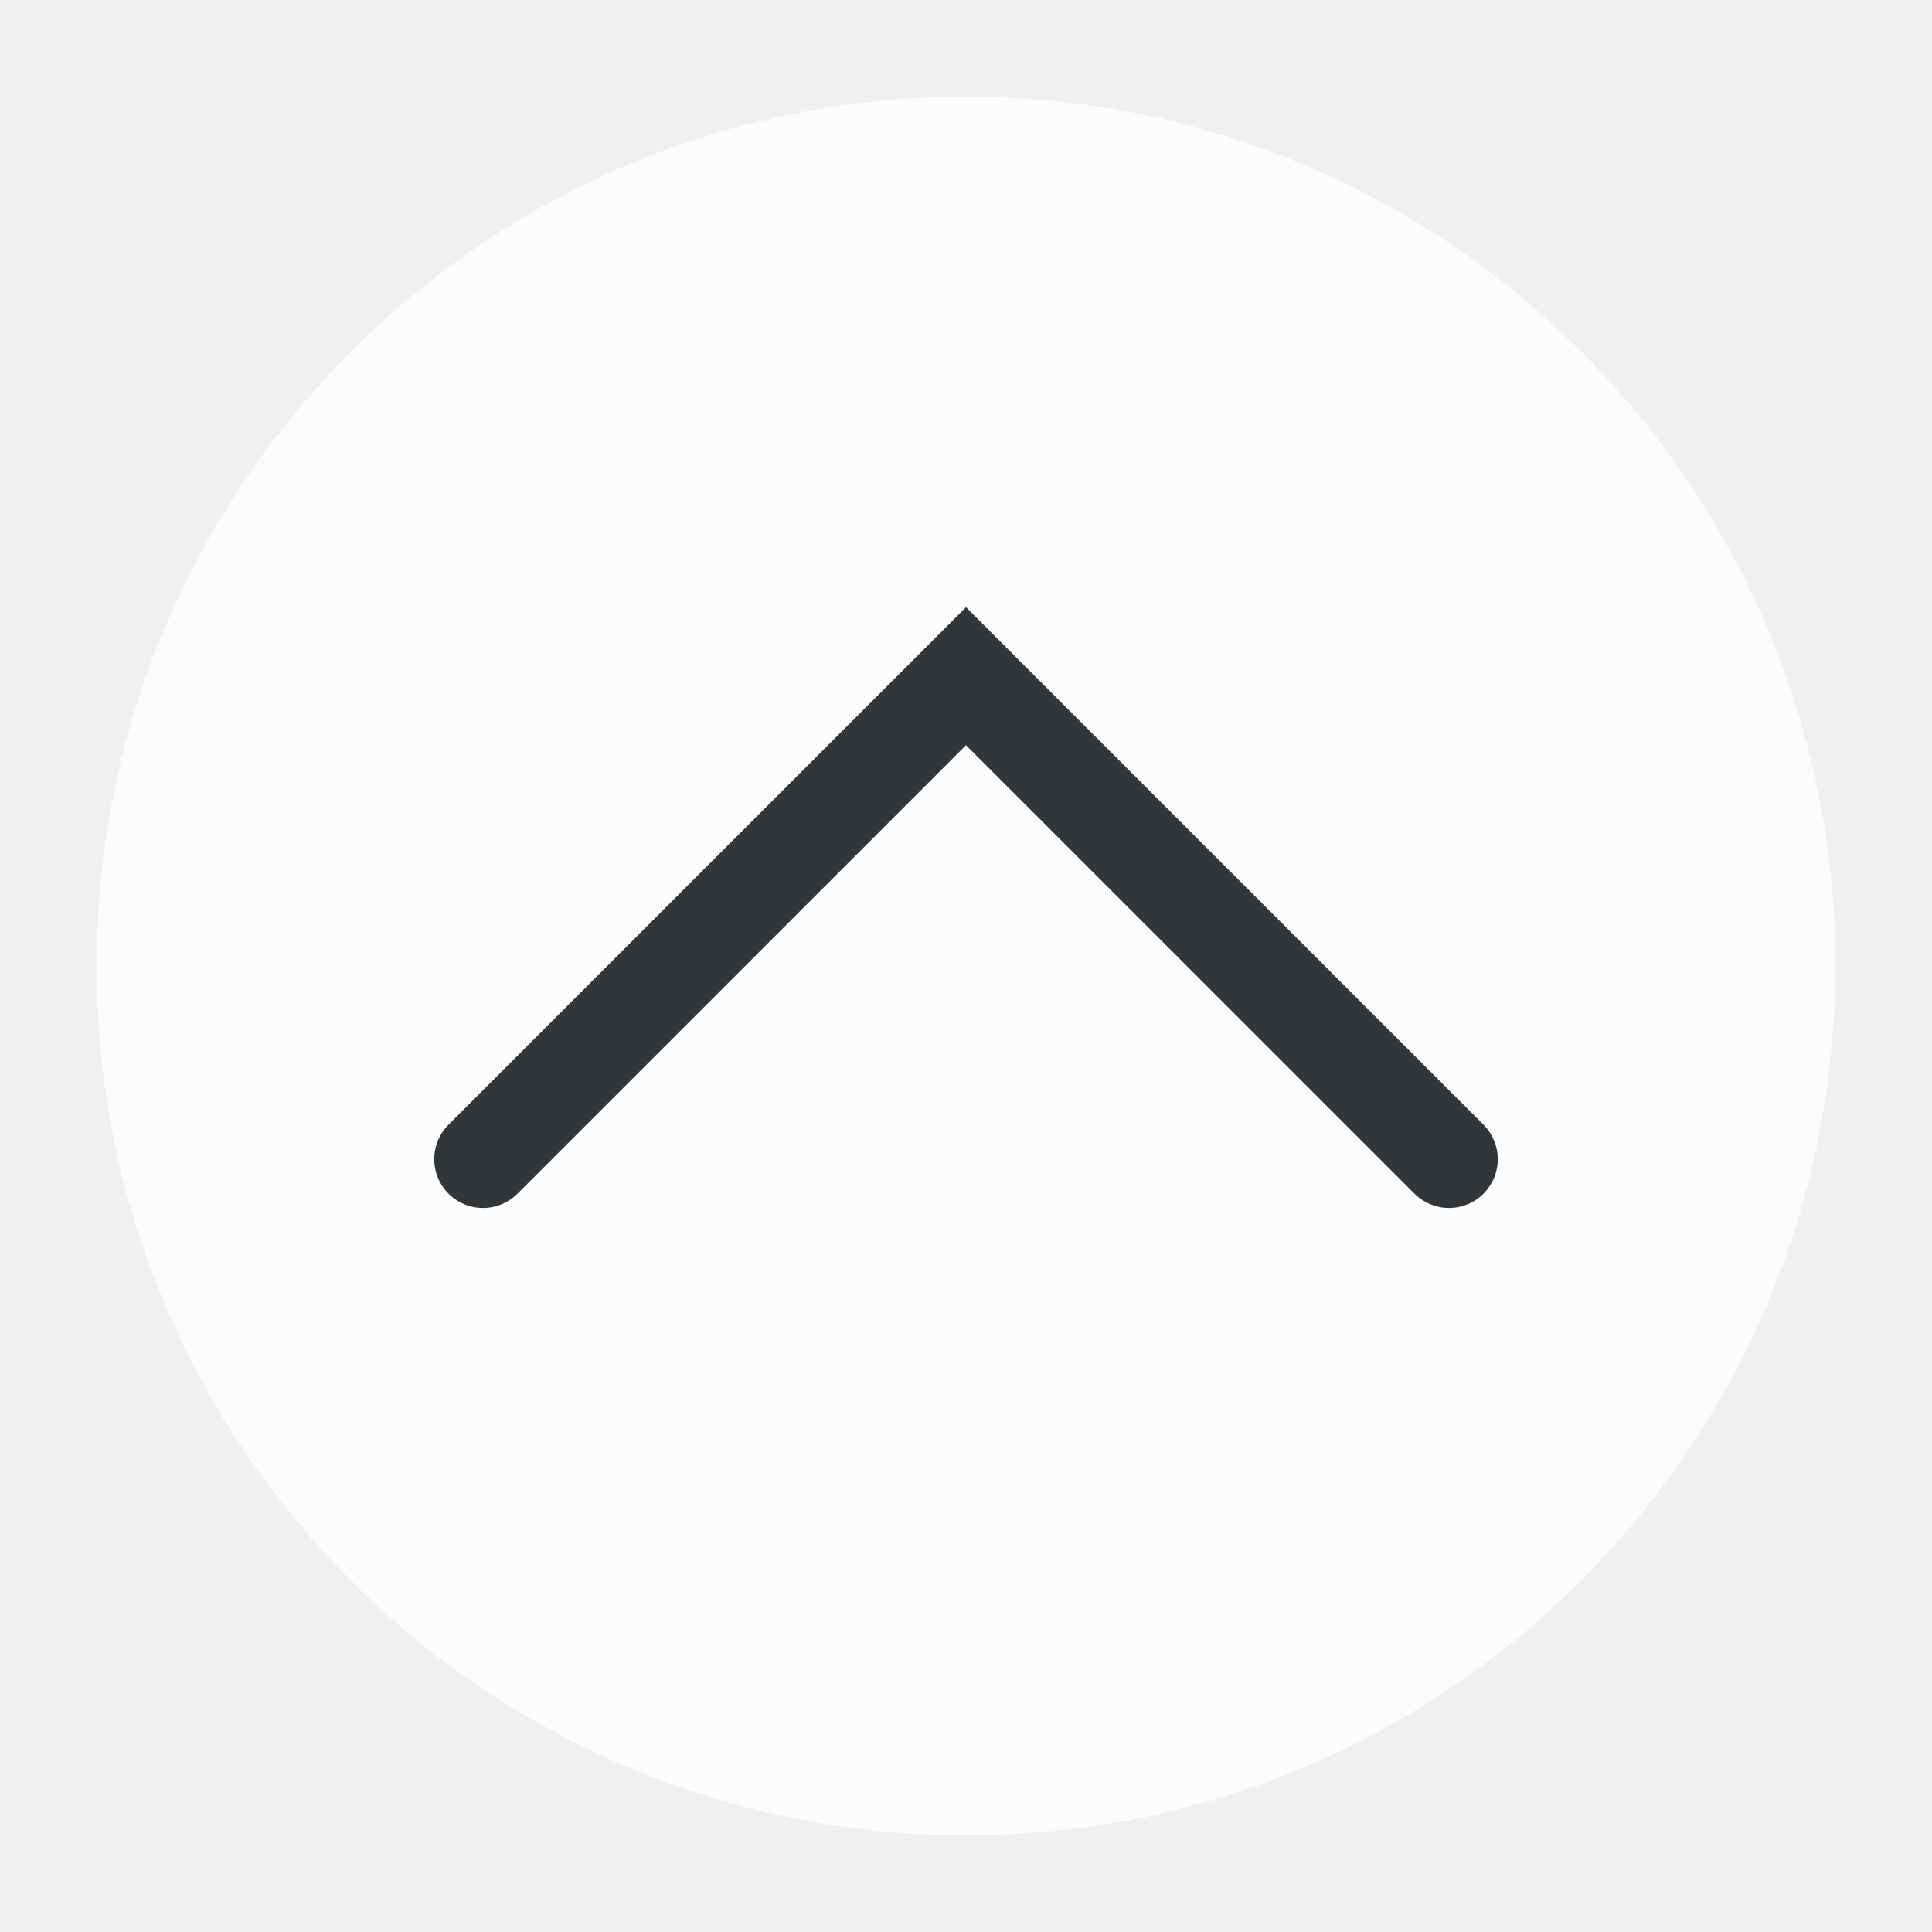
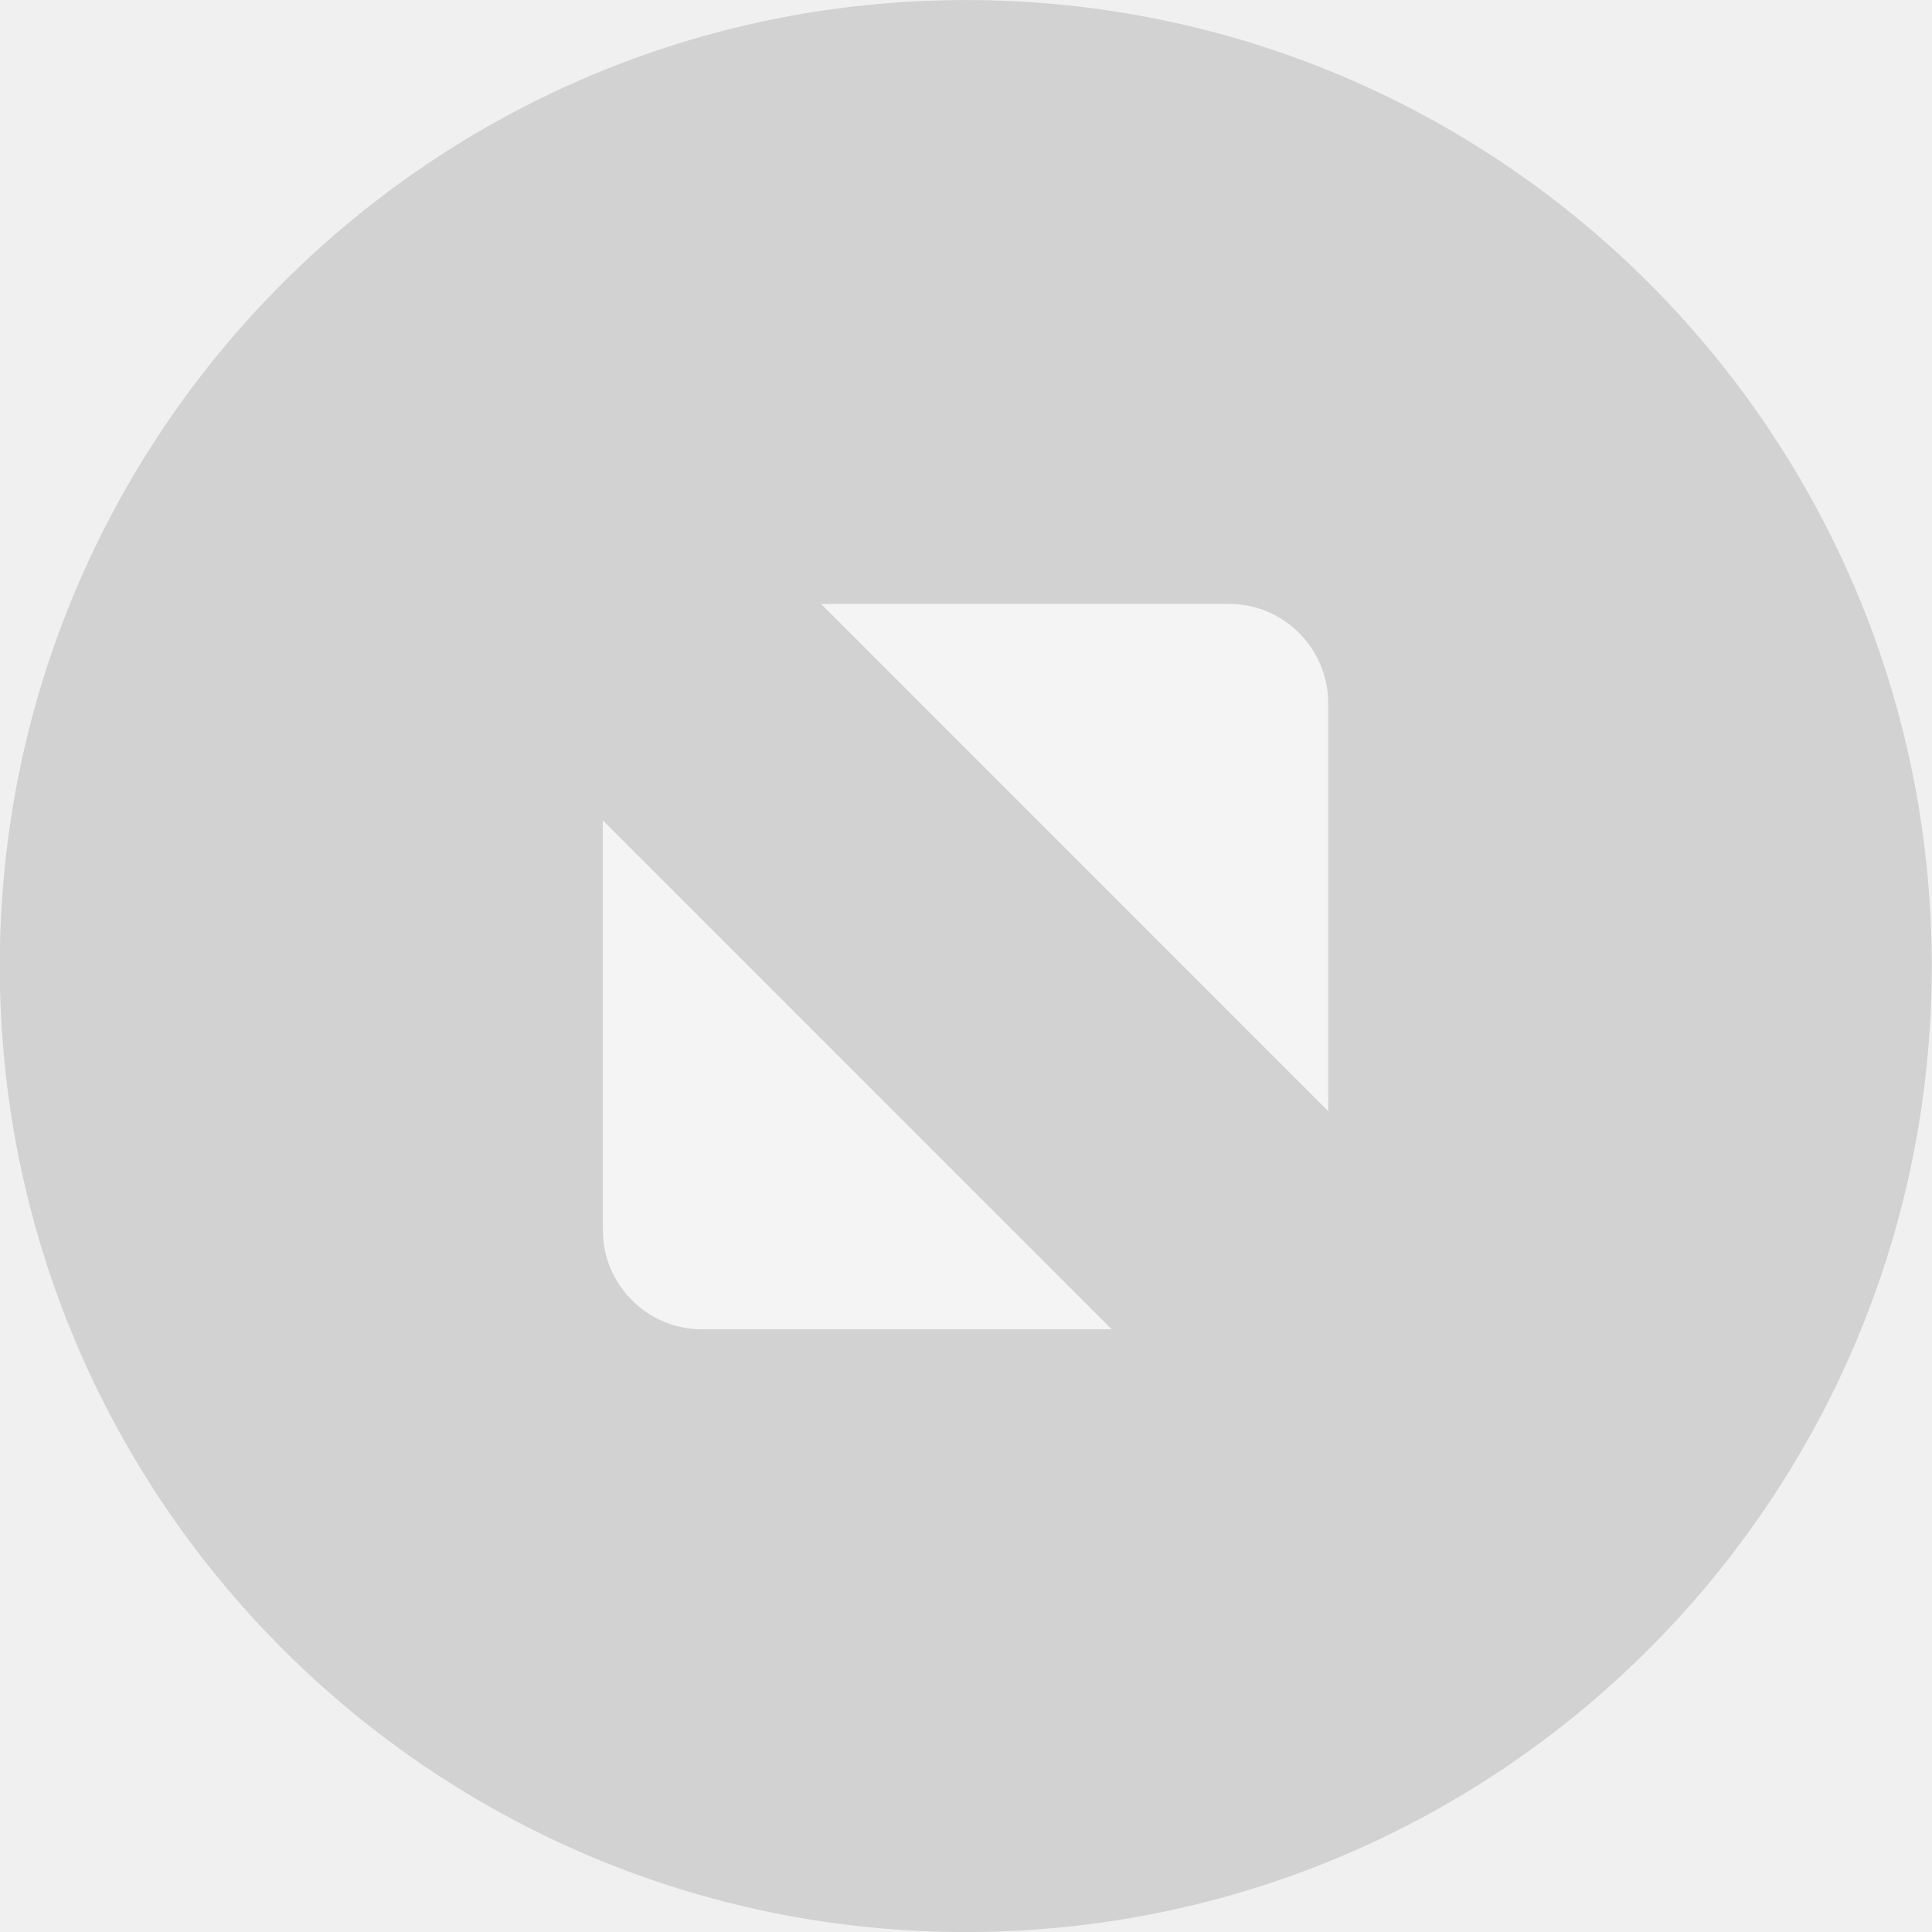
<svg xmlns="http://www.w3.org/2000/svg" viewBox="0 0 50 50" version="1.2" baseProfile="tiny">
  <defs>
</defs>
  <g fill="none" stroke="black" stroke-width="1" fill-rule="evenodd" stroke-linecap="square" stroke-linejoin="bevel">
-     <g fill="#fcfcfc" fill-opacity="1" stroke="none" transform="matrix(2.5,0,0,2.5,2.5,2.5)" font-family="Noto Sans" font-size="10" font-weight="400" font-style="normal">
-       <circle cx="9" cy="9" r="9" />
+     <g fill="#b2b2b2" fill-opacity="1" stroke="none" transform="matrix(3.12498,0,0,3.125,-4043.73,-771.874)" font-family="Noto Sans" font-size="10" font-weight="400" font-style="normal" opacity="0.484">
+       <ellipse cx="1302" cy="255" rx="8" ry="8" />
    </g>
-     <g fill="none" stroke="#31363b" stroke-opacity="1" stroke-width="1.01" stroke-linecap="round" stroke-linejoin="miter" stroke-miterlimit="2" transform="matrix(2.5,0,0,2.5,2.5,2.5)" font-family="Noto Sans" font-size="10" font-weight="400" font-style="normal">
-       <polyline fill="none" vector-effect="none" points="4,11 9,6 14,11 " />
+     <g fill="#ffffff" fill-opacity="1" stroke="none" transform="matrix(3.12498,0,0,3.125,-253.124,-3021.87)" font-family="Noto Sans" font-size="10" font-weight="400" font-style="normal" opacity="0.75">
+       <path vector-effect="none" fill-rule="evenodd" d="M87.8,972 L91.181,972 C91.632,972 91.998,972.368 92,972.819 L92,976.201 L87.8,972 M90.207,978.007 L86.812,978.007 C86.362,978.007 85.993,977.639 85.993,977.188 L85.993,973.793 L90.207,978.007" />
+     </g>
+     <g fill="none" stroke="none" transform="matrix(3.12498,0,0,3.125,-1603.12,580.118)" font-family="Noto Sans" font-size="10" font-weight="400" font-style="normal">
+       <rect x="513" y="-185.638" width="16" height="16" />
    </g>
    <g fill="none" stroke="#000000" stroke-opacity="1" stroke-width="1" stroke-linecap="square" stroke-linejoin="bevel" transform="matrix(1,0,0,1,0,0)" font-family="Noto Sans" font-size="10" font-weight="400" font-style="normal">
</g>
  </g>
</svg>
